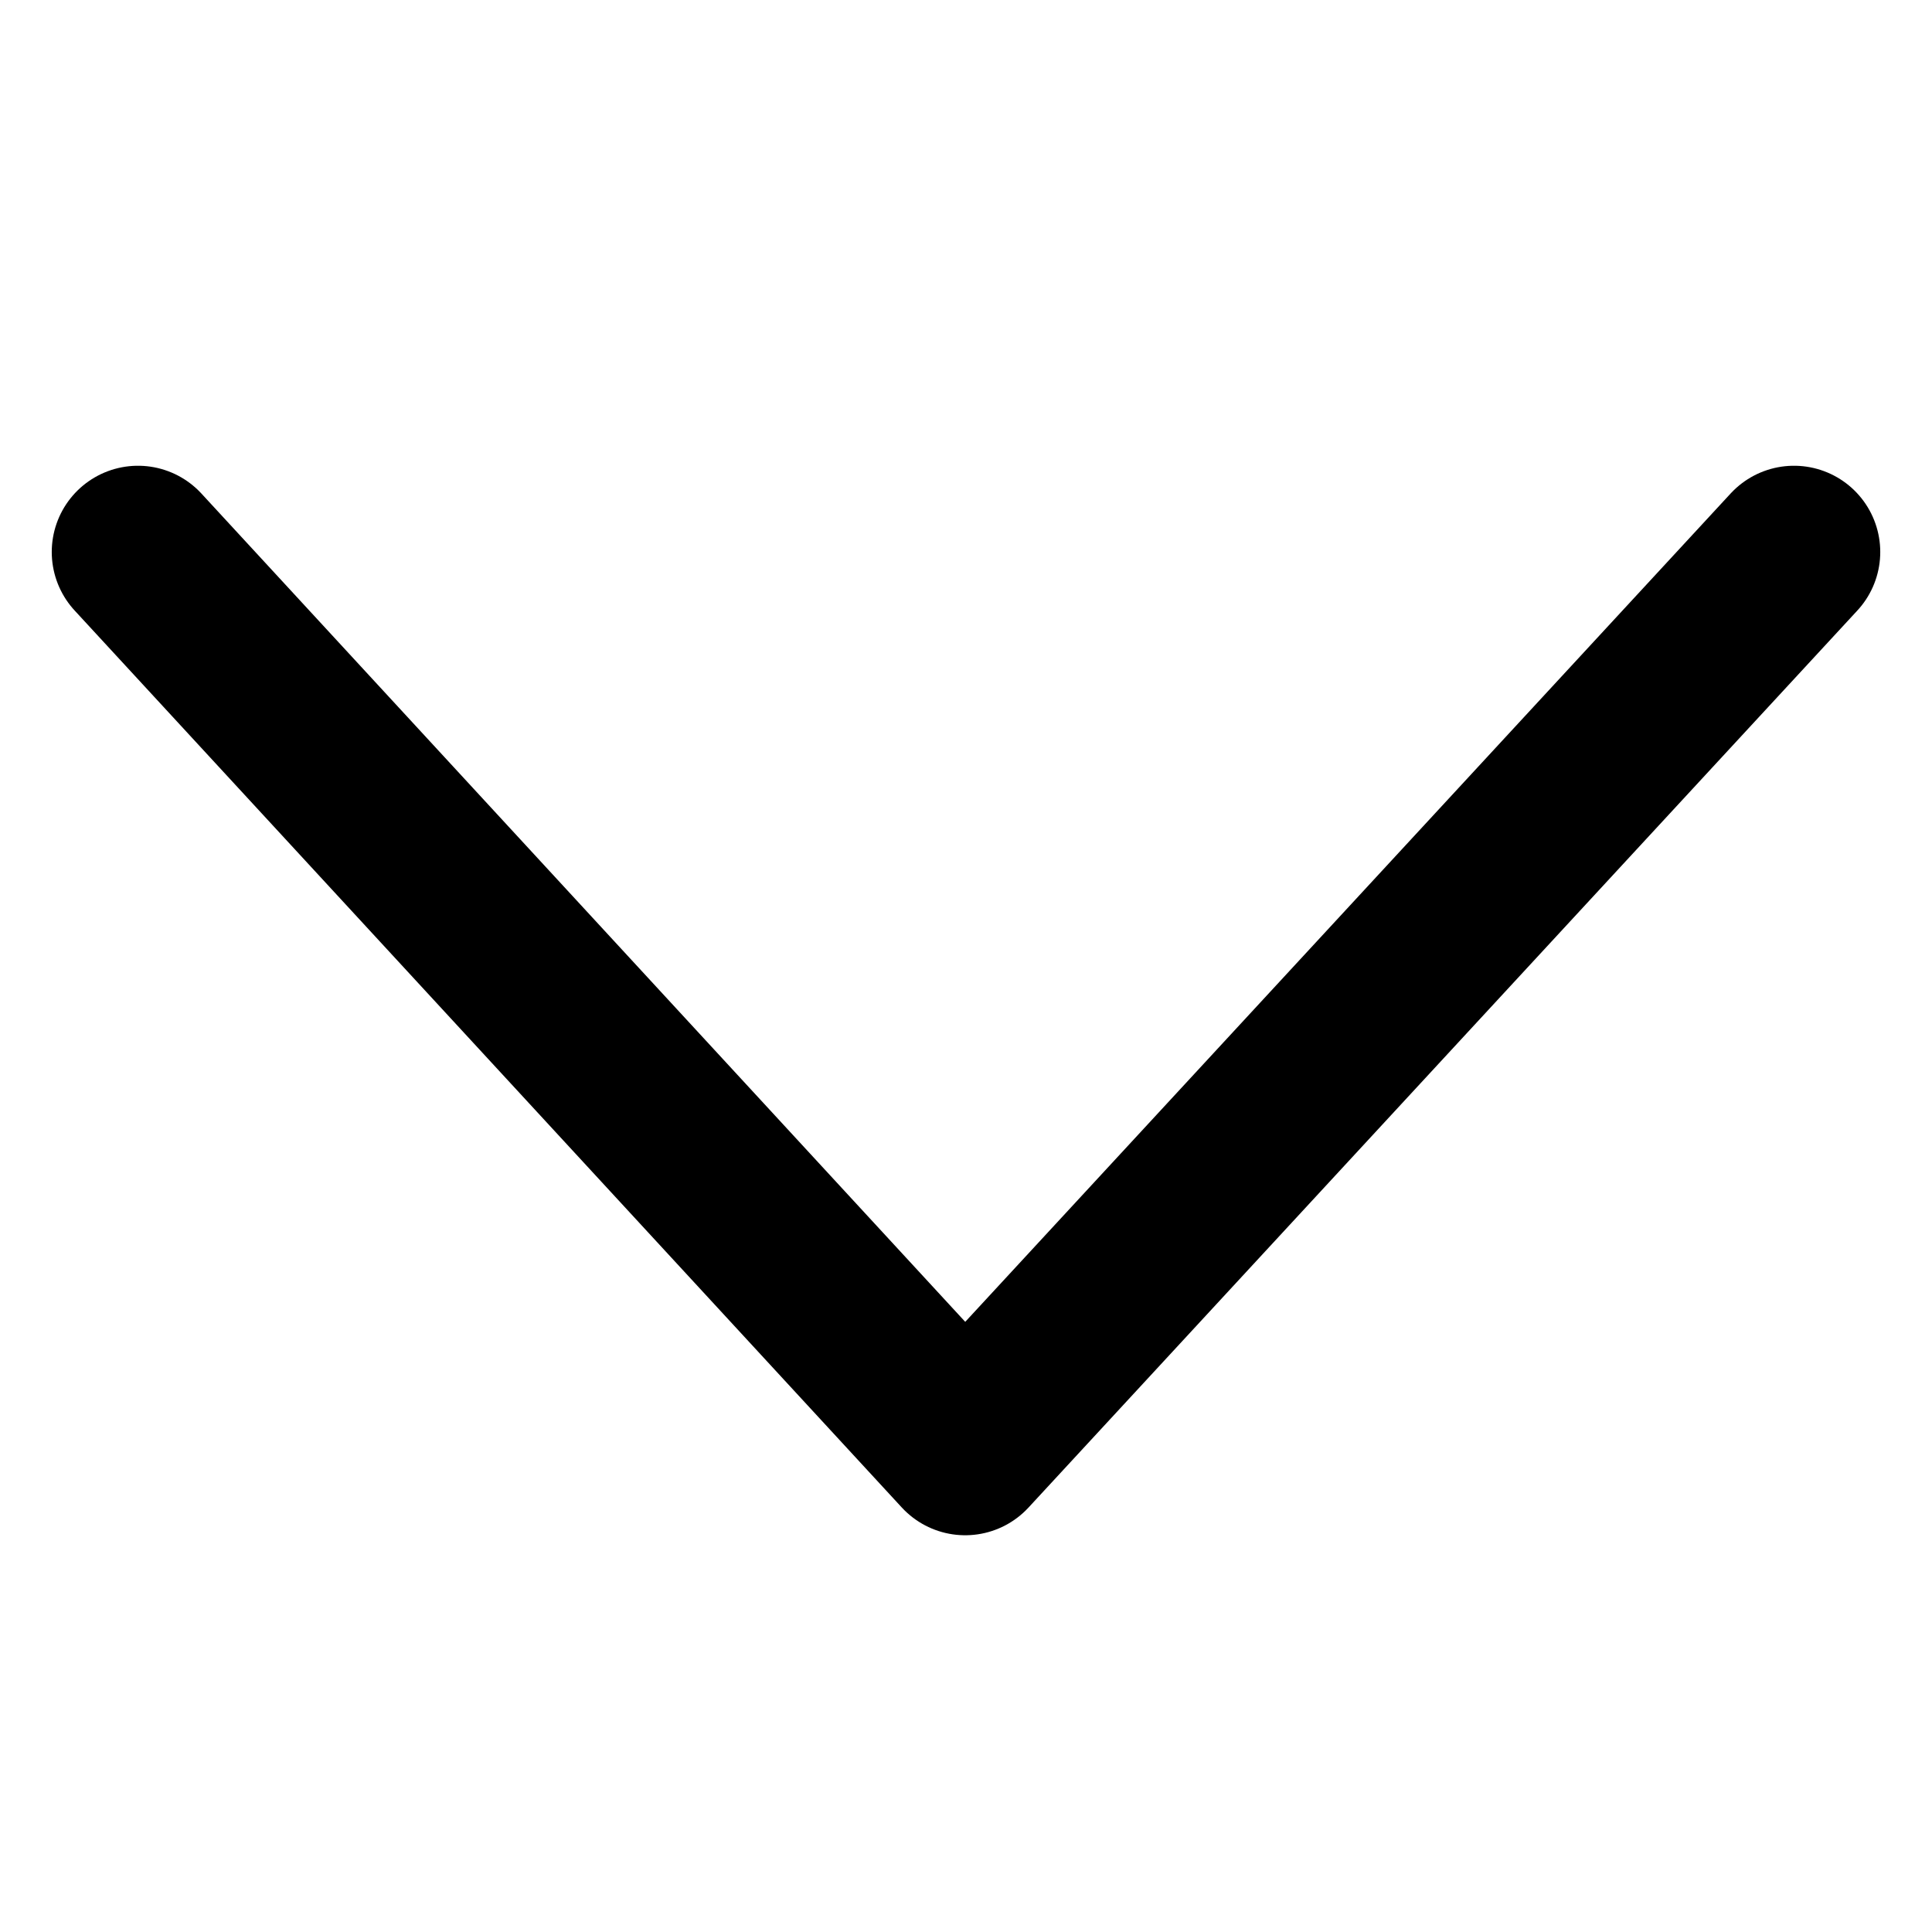
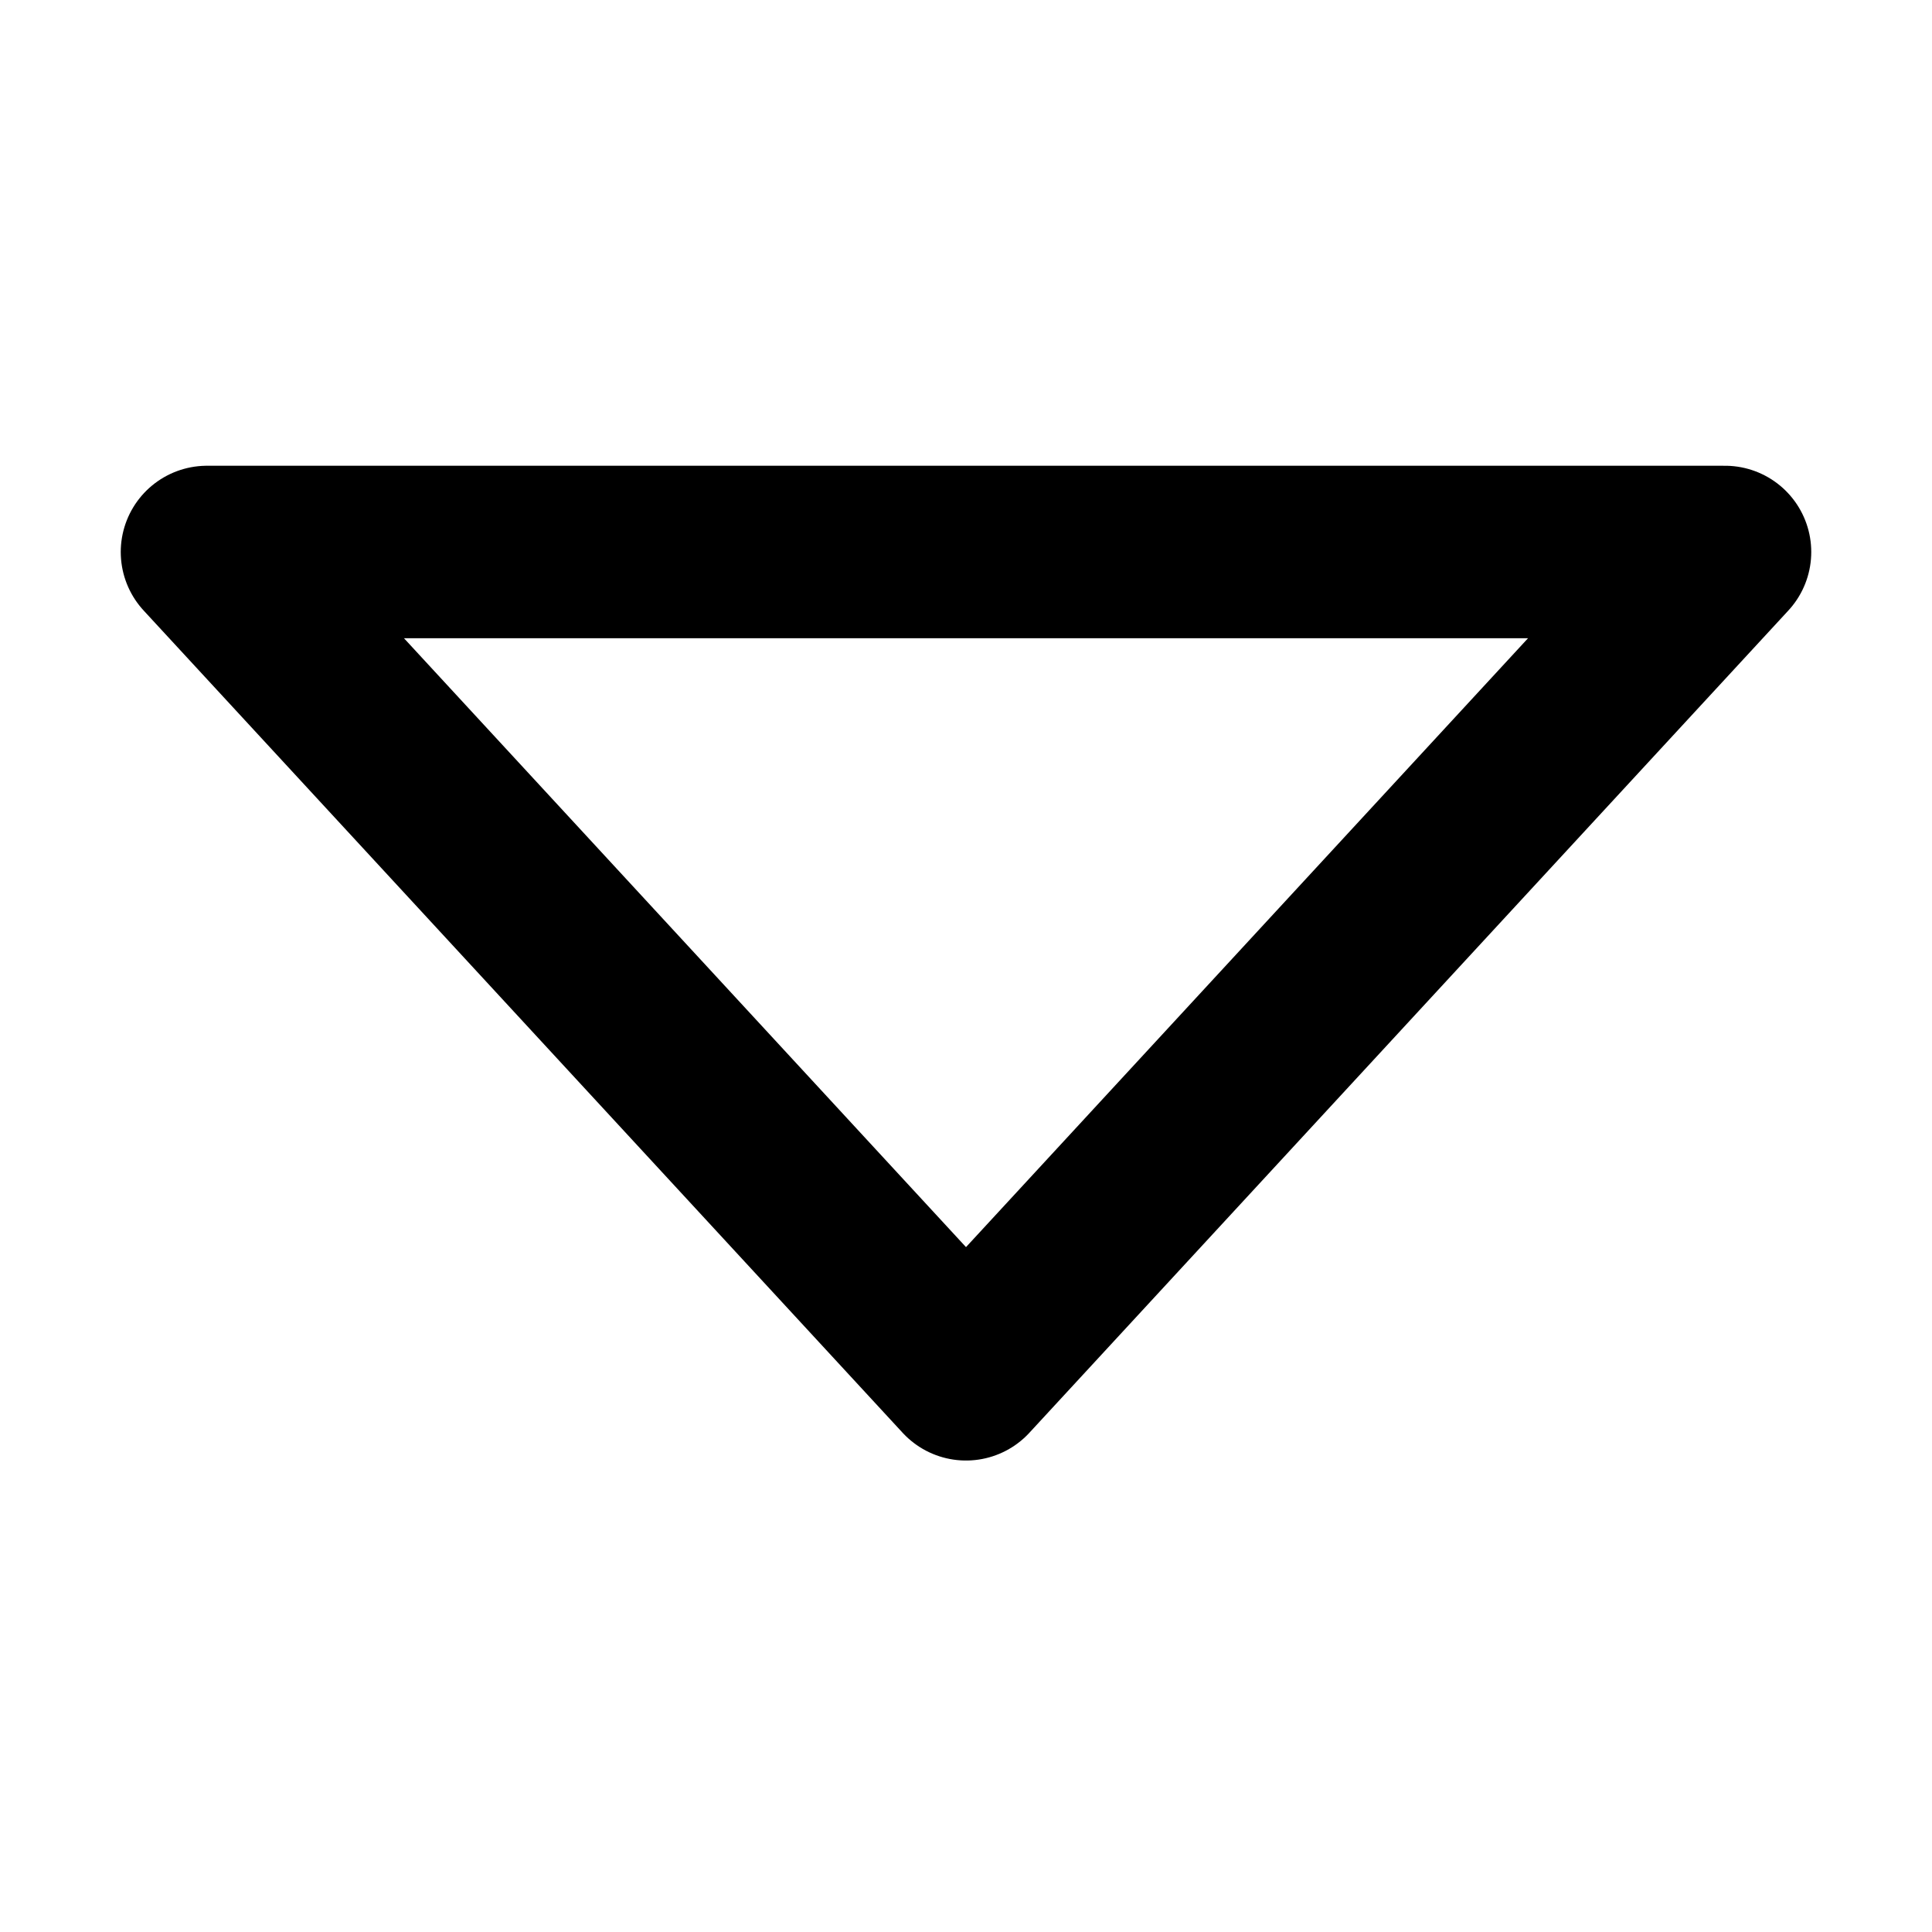
<svg xmlns="http://www.w3.org/2000/svg" width="28" height="28" viewBox="0 0 28 28" fill="none">
-   <path d="M26 8L13.988 21L2 8" stroke="black" stroke-width="2.5" stroke-linecap="round" stroke-linejoin="round" />
+   <path d="M3 8L14 19.917L25 8L3 8Z" stroke="black" stroke-width="2.5" stroke-linejoin="round" />
</svg>
